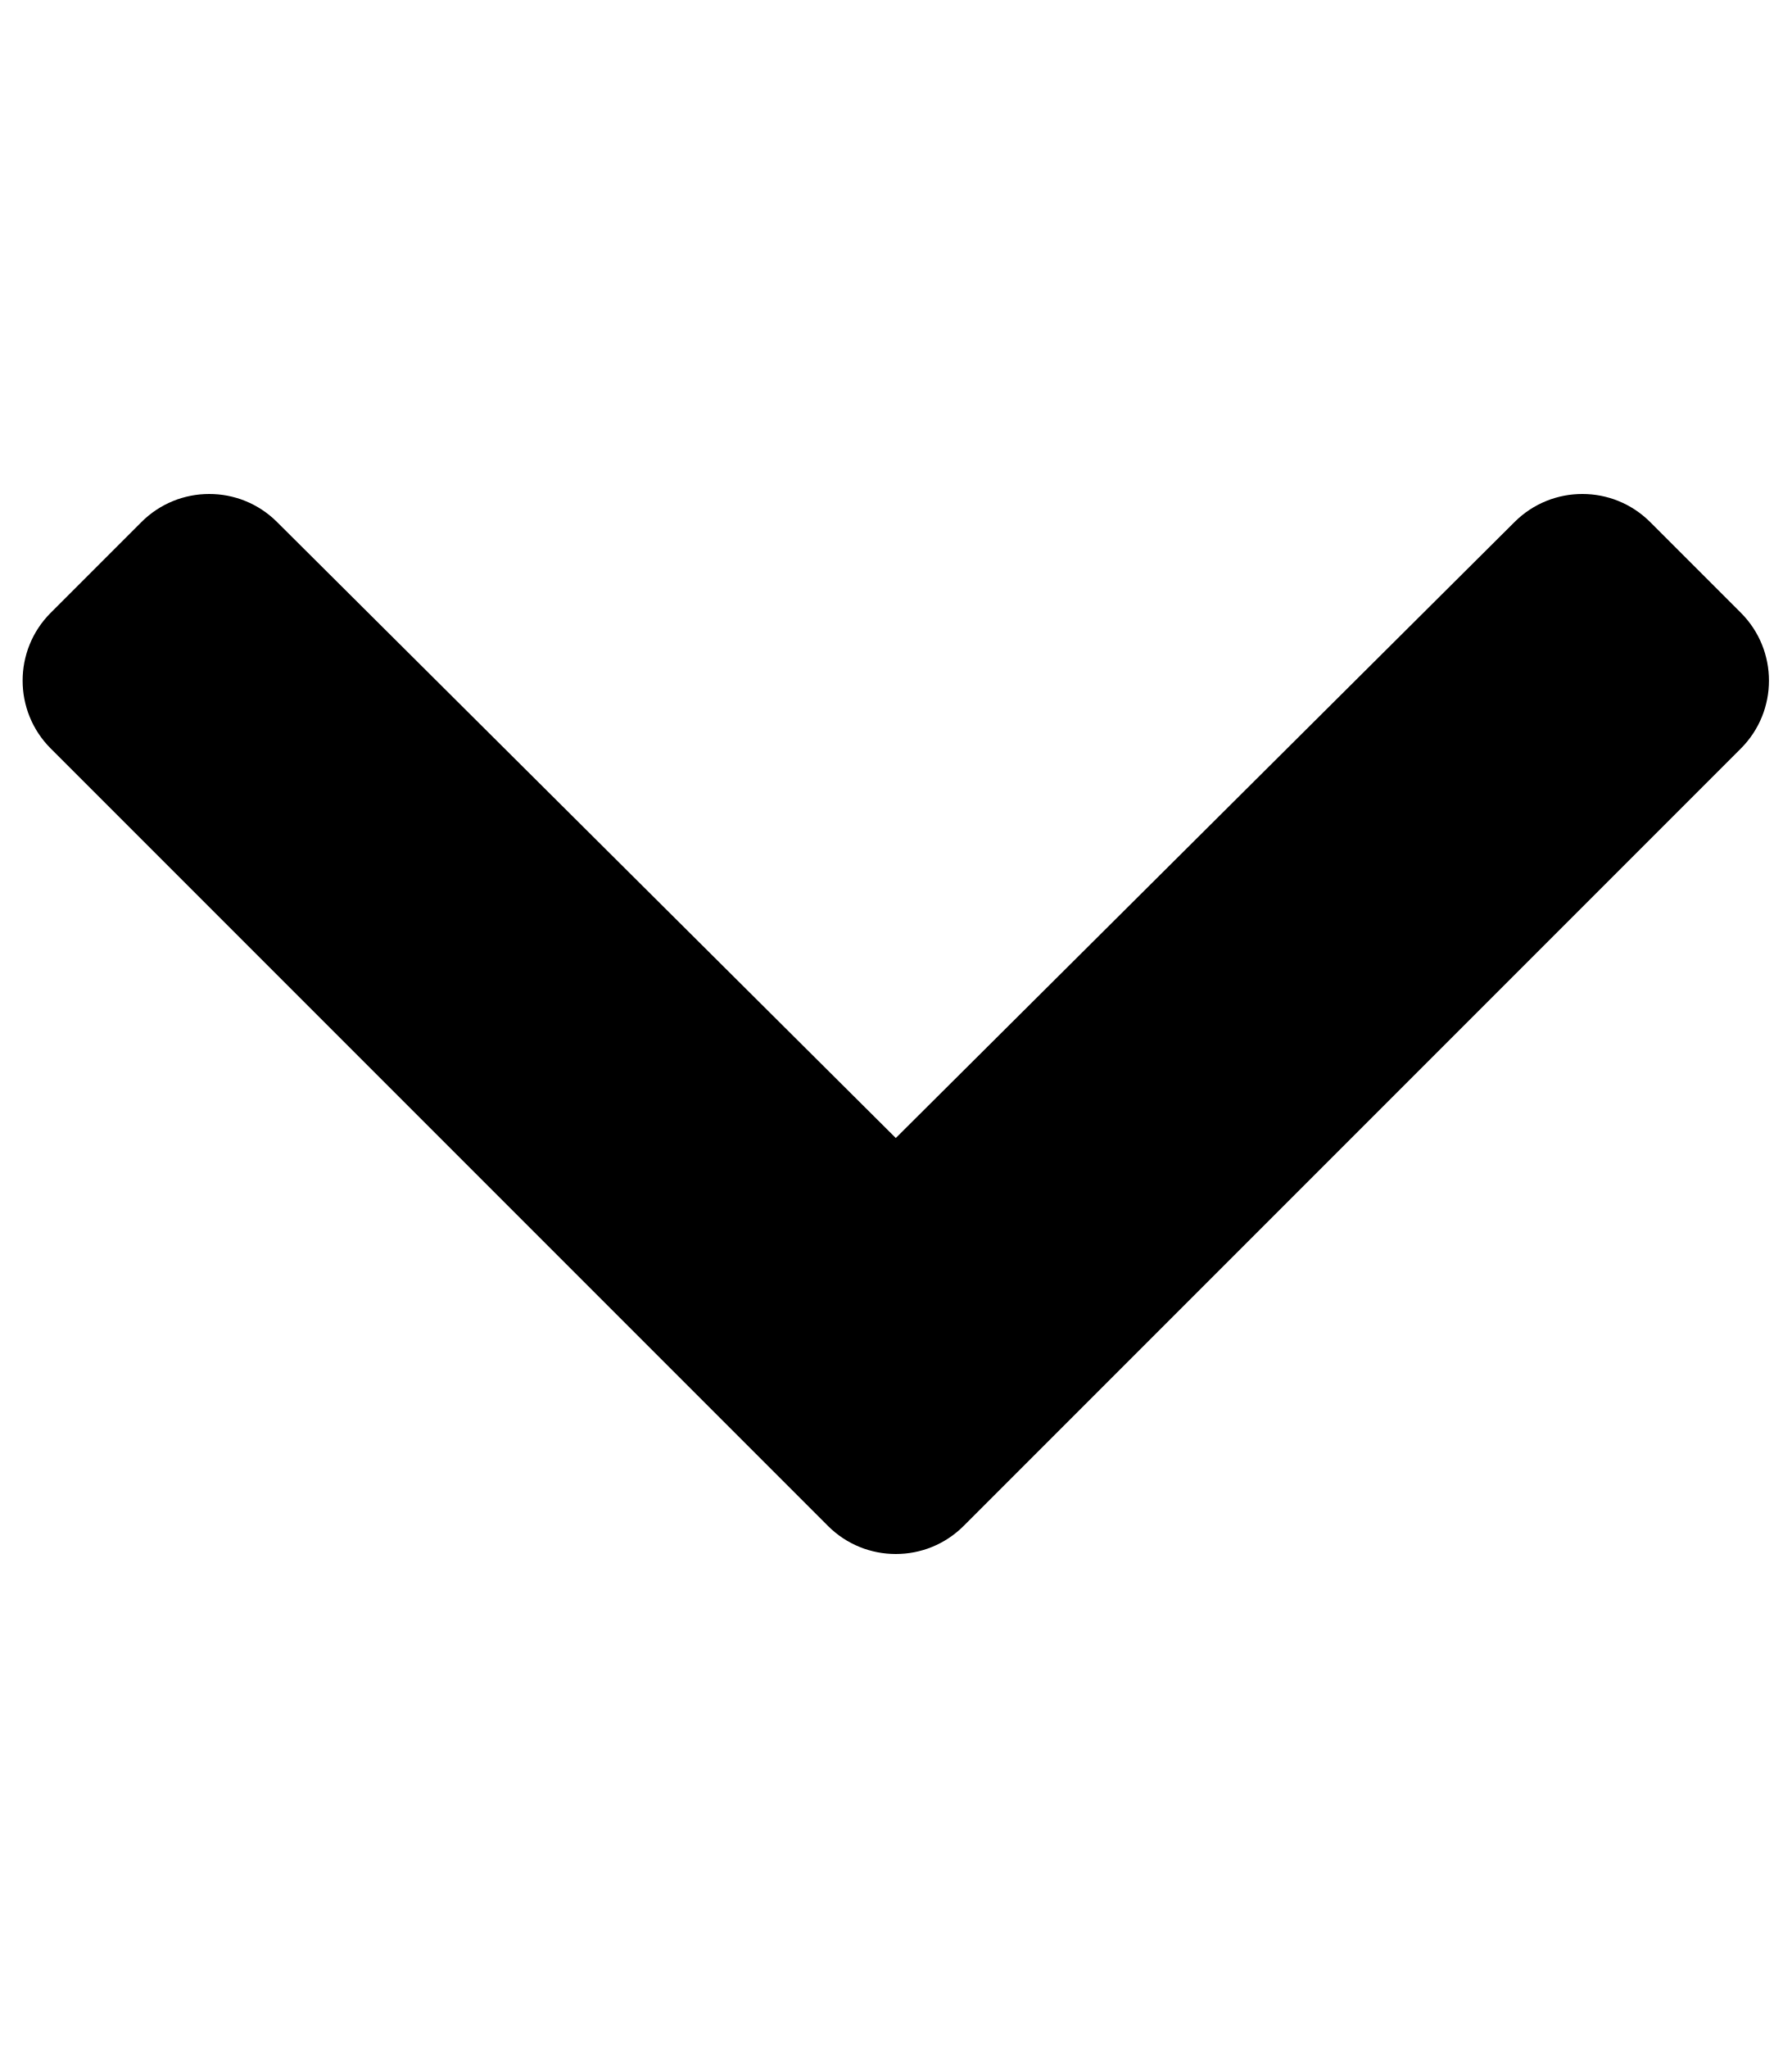
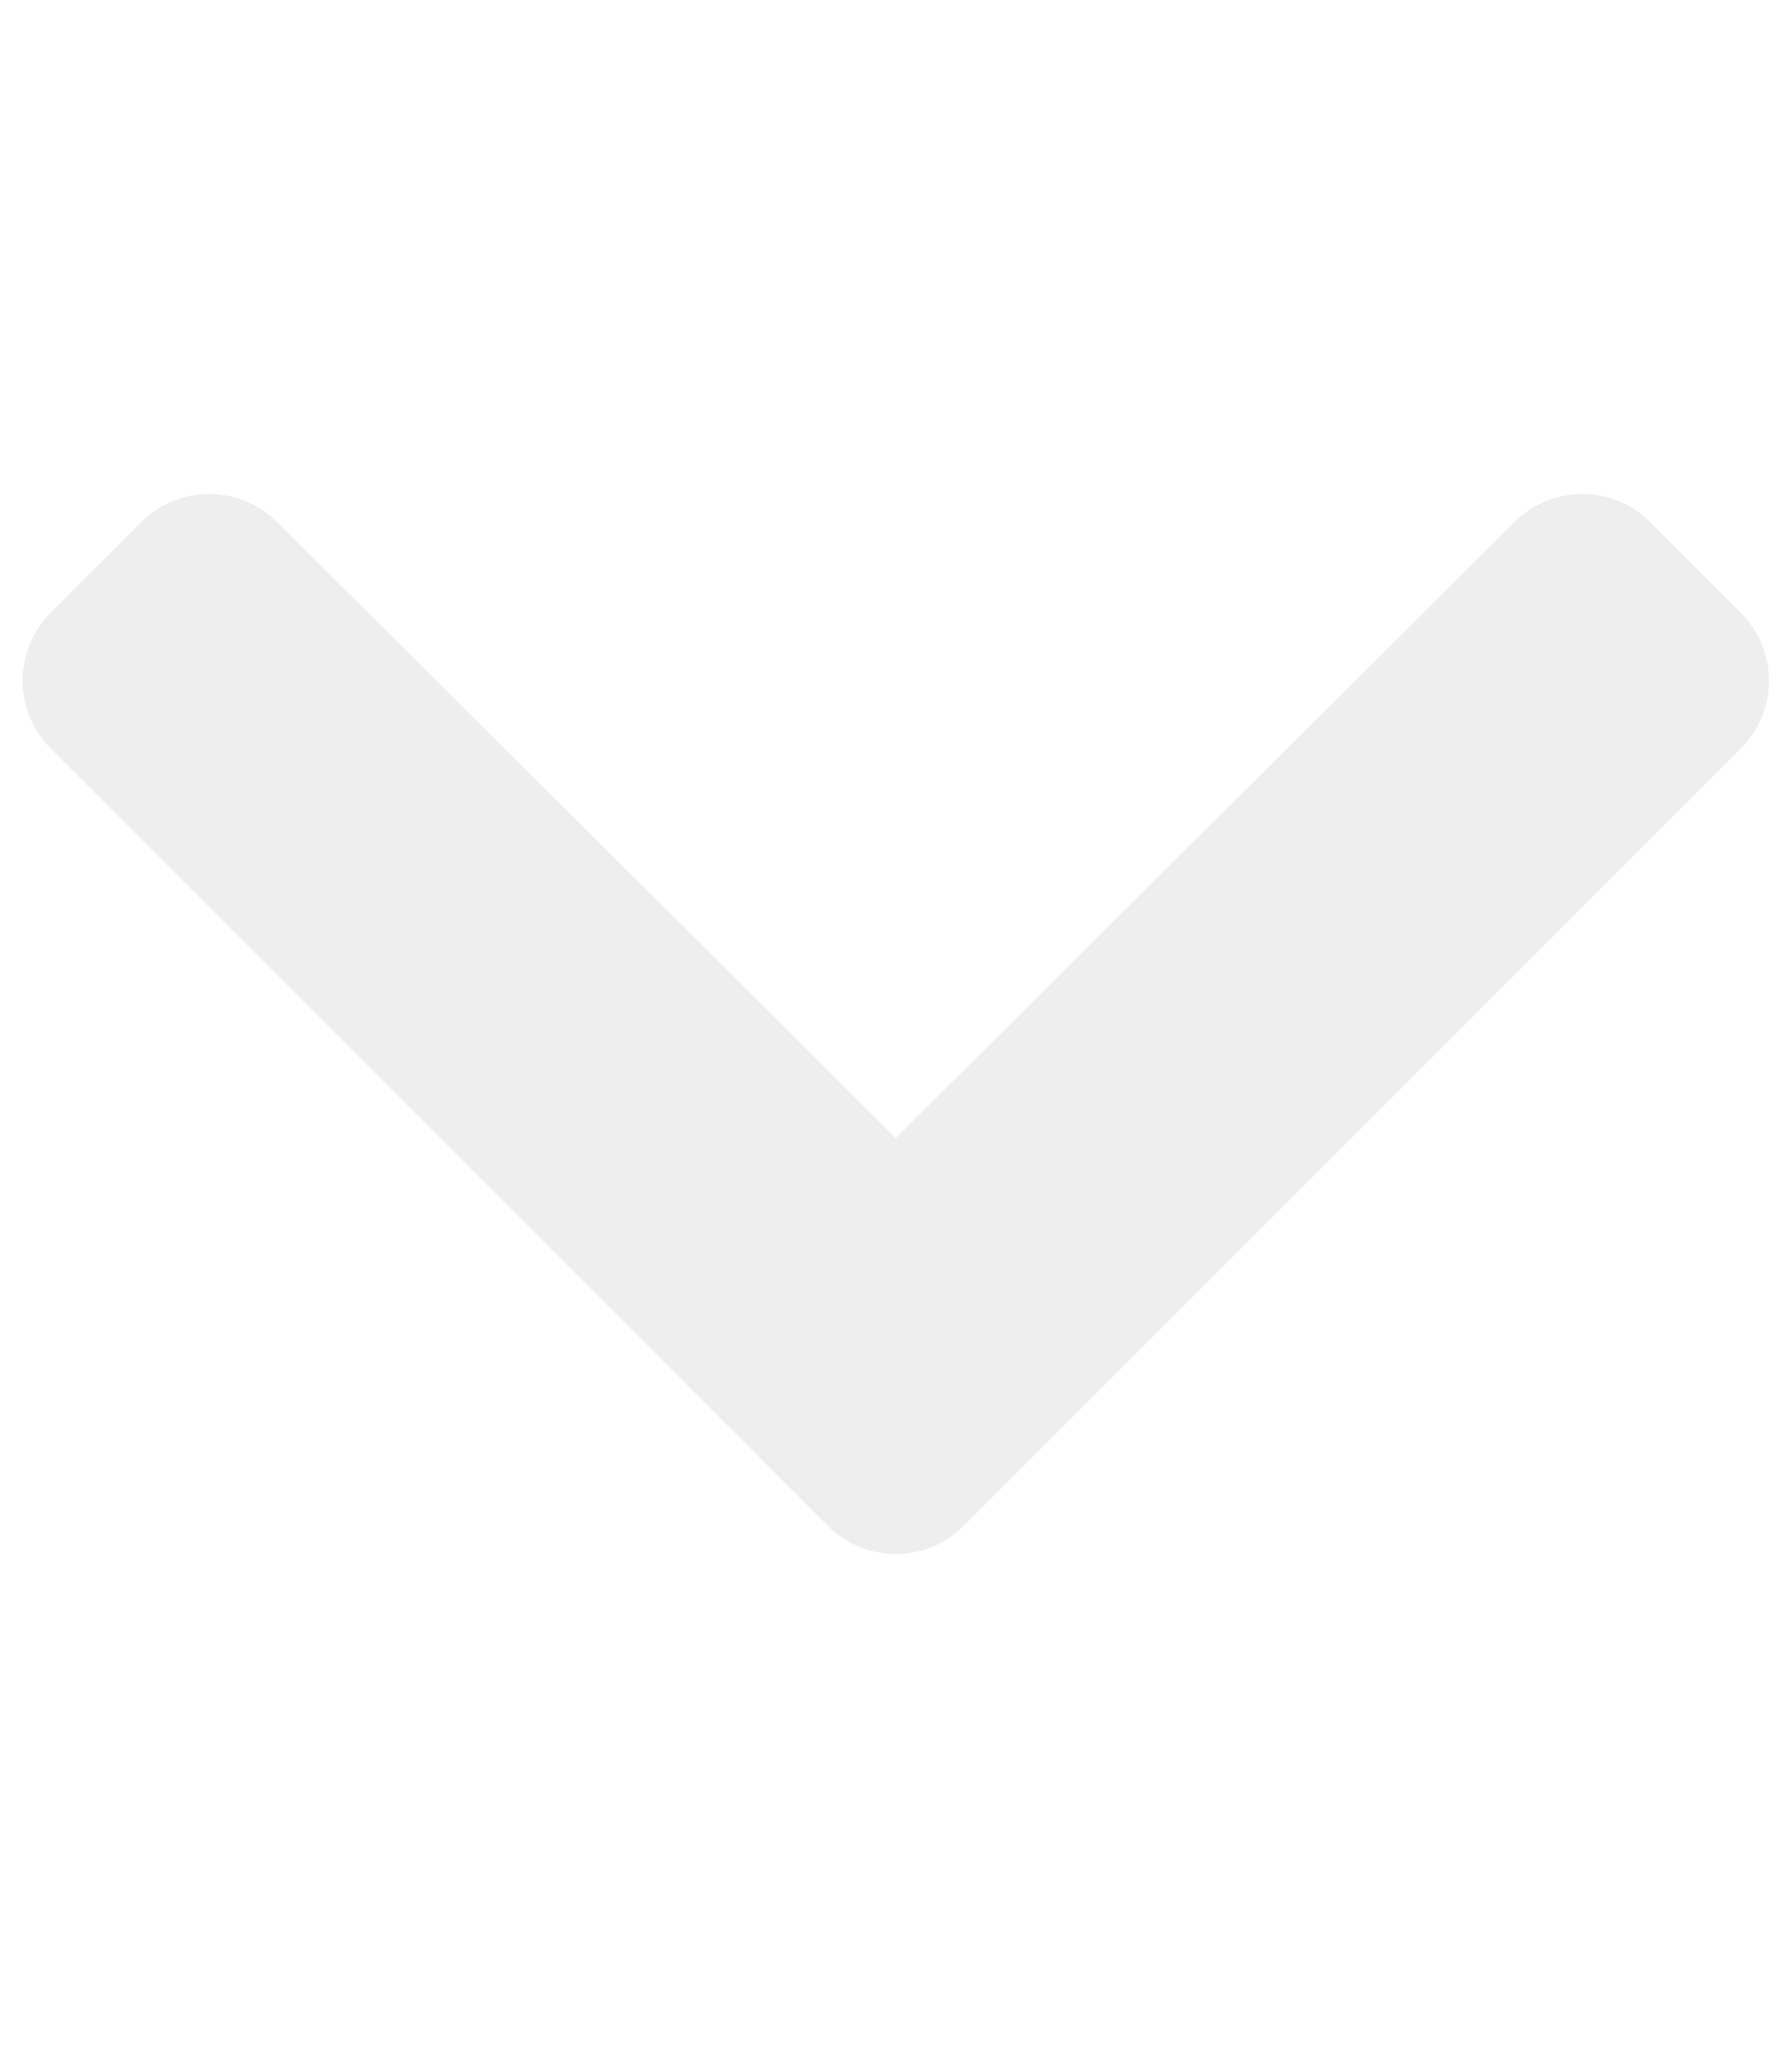
<svg xmlns="http://www.w3.org/2000/svg" aria-hidden="true" focusable="false" data-prefix="fas" data-icon="chevron-down" class="svg-inline--fa fa-chevron-down fa-w-14" role="img" viewBox="0 0 448 512">
-   <path fill="currentColor" d="M207.029 381.476L12.686 187.132c-9.373-9.373-9.373-24.569 0-33.941l22.667-22.667c9.357-9.357 24.522-9.375 33.901-.04L224 284.505l154.745-154.021c9.379-9.335 24.544-9.317 33.901.04l22.667 22.667c9.373 9.373 9.373 24.569 0 33.941L240.971 381.476c-9.373 9.372-24.569 9.372-33.942 0z" />
+   <path fill="#eee" d="M207.029 381.476L12.686 187.132c-9.373-9.373-9.373-24.569 0-33.941l22.667-22.667c9.357-9.357 24.522-9.375 33.901-.04L224 284.505l154.745-154.021c9.379-9.335 24.544-9.317 33.901.04l22.667 22.667c9.373 9.373 9.373 24.569 0 33.941L240.971 381.476c-9.373 9.372-24.569 9.372-33.942 0z" />
</svg>
